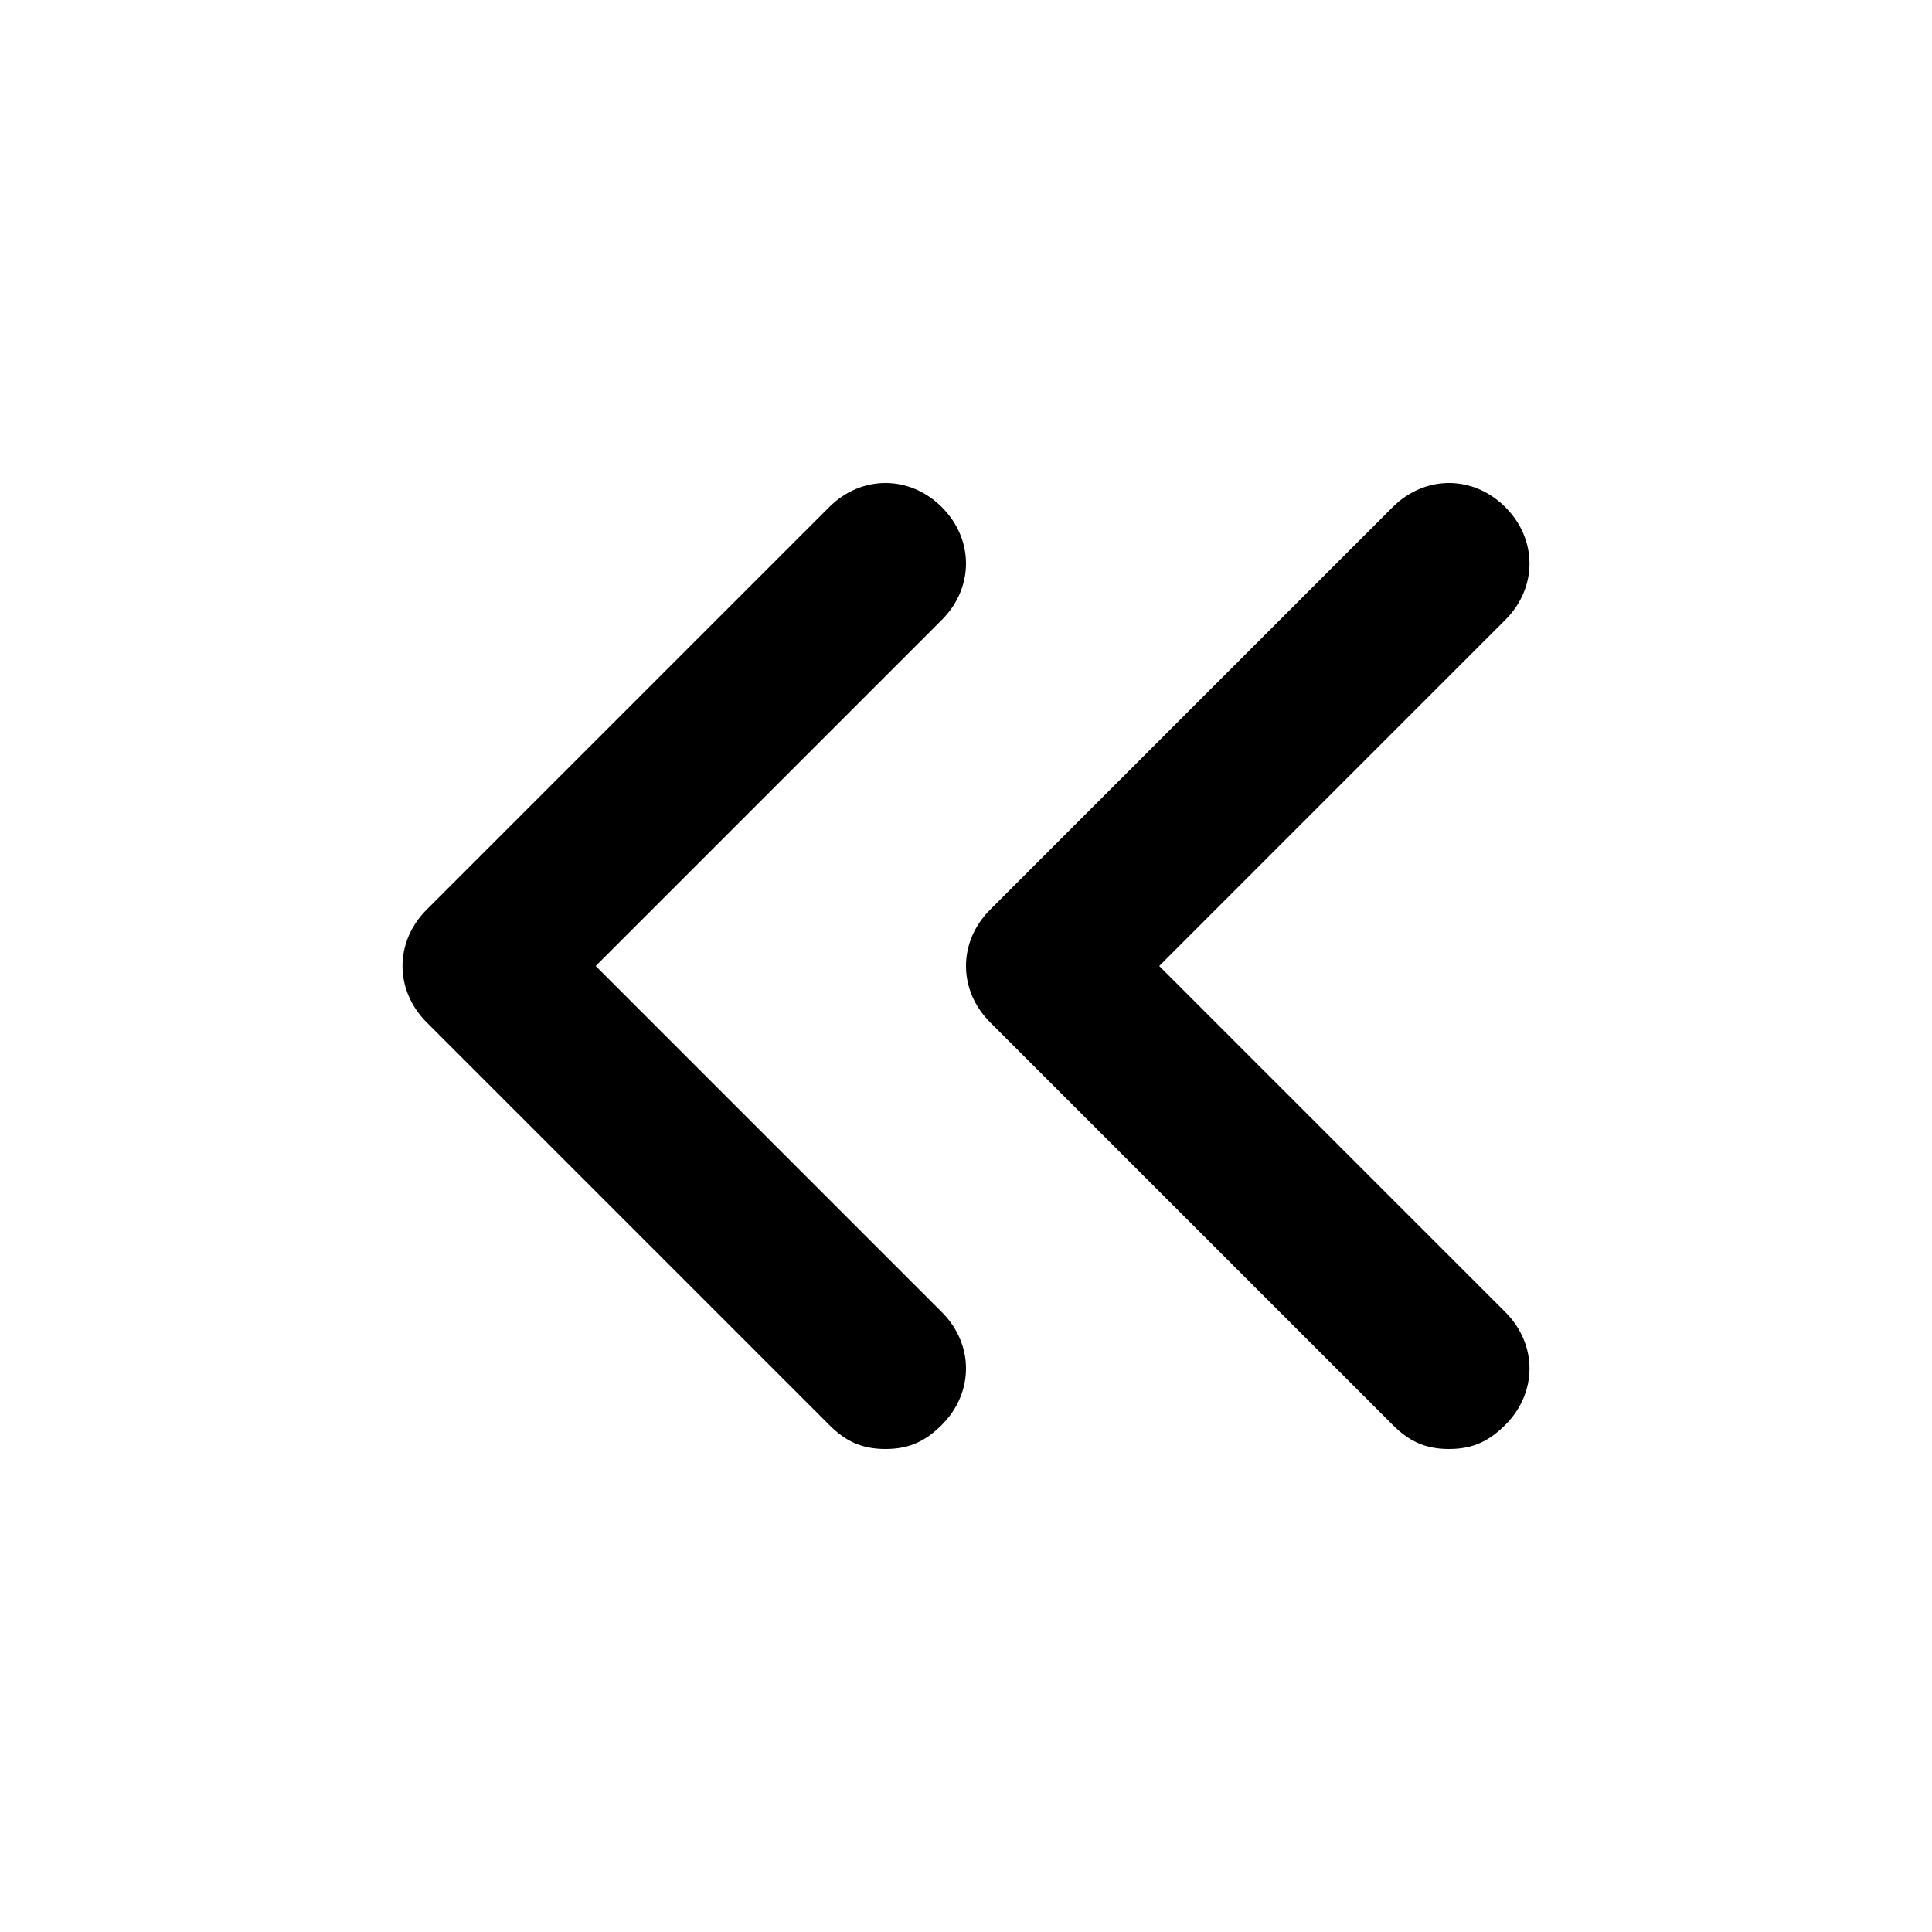
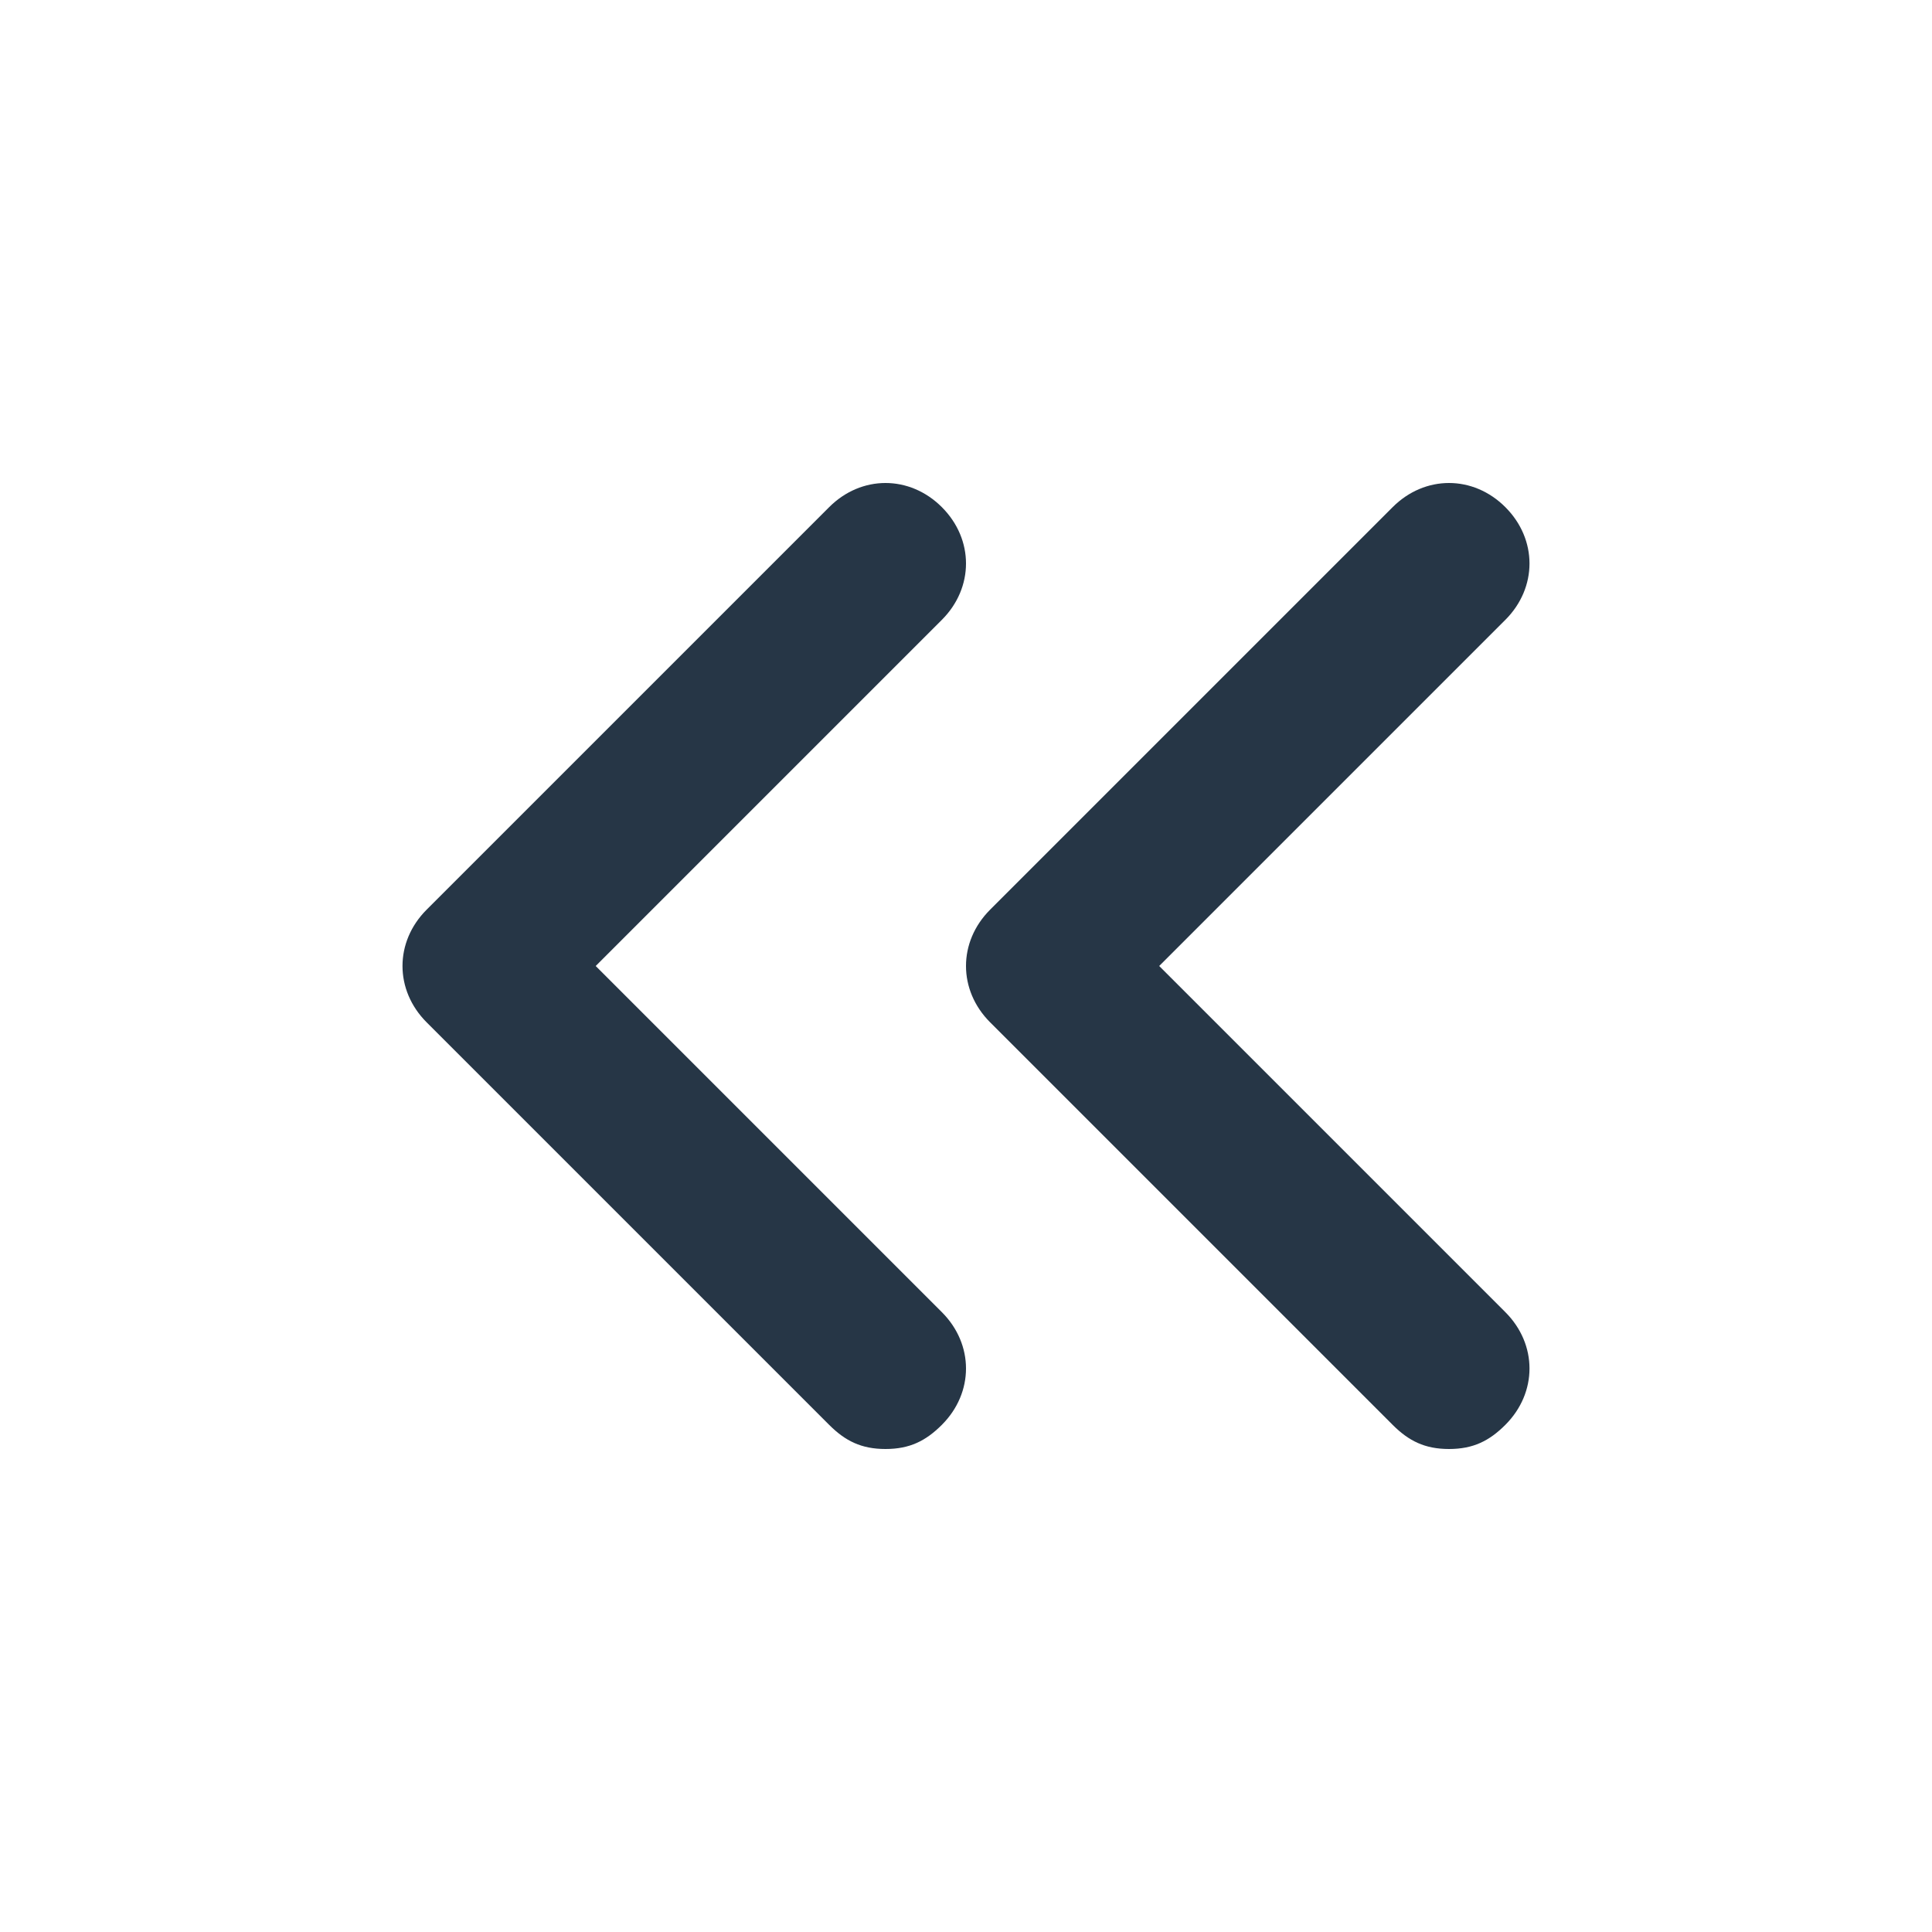
- <svg xmlns="http://www.w3.org/2000/svg" viewBox="0 0 24 24">
+ <svg xmlns="http://www.w3.org/2000/svg" viewBox="0 0 24 24" fill="#263646">
  <path d="M11 18c-.3 0-.5-.1-.7-.3l-5-5c-.4-.4-.4-1 0-1.4l5-5c.4-.4 1-.4 1.4 0s.4 1 0 1.4L7.4 12l4.3 4.3c.4.4.4 1 0 1.4-.2.2-.4.3-.7.3z" />
  <path d="M18 18c-.3 0-.5-.1-.7-.3l-5-5c-.4-.4-.4-1 0-1.4l5-5c.4-.4 1-.4 1.4 0s.4 1 0 1.4L14.4 12l4.3 4.3c.4.4.4 1 0 1.4-.2.2-.4.3-.7.3z" />
</svg>
